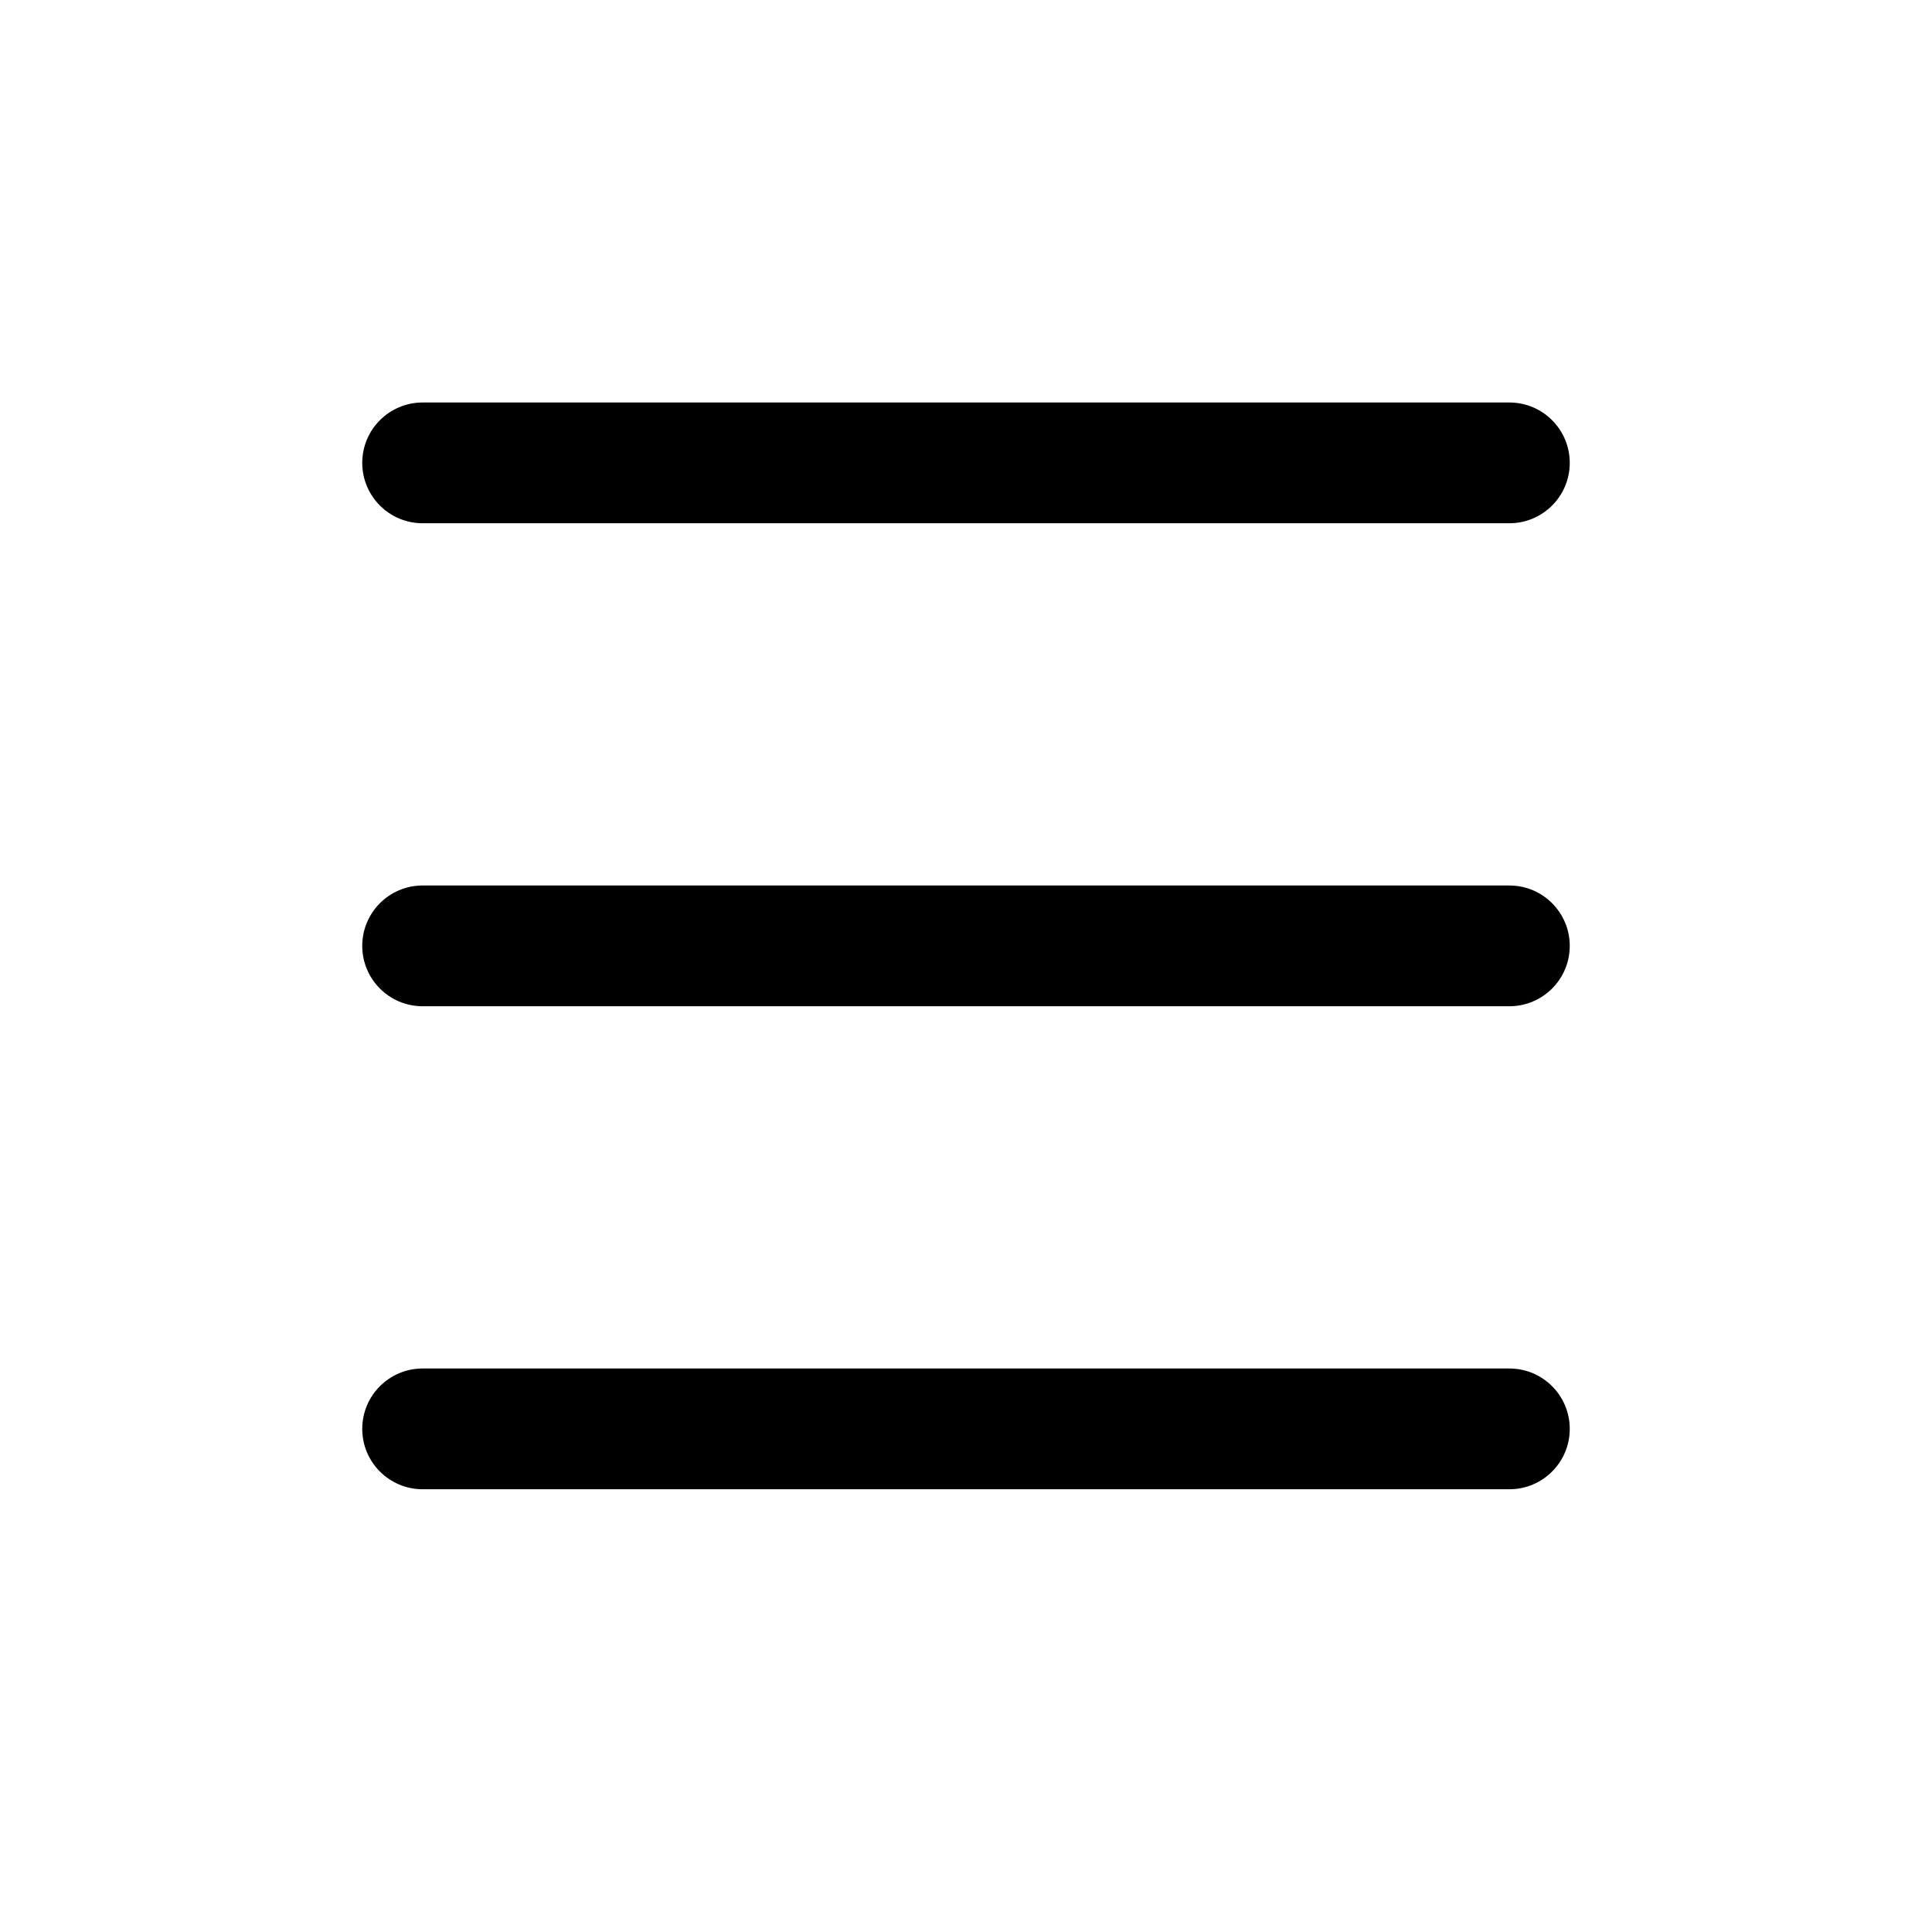
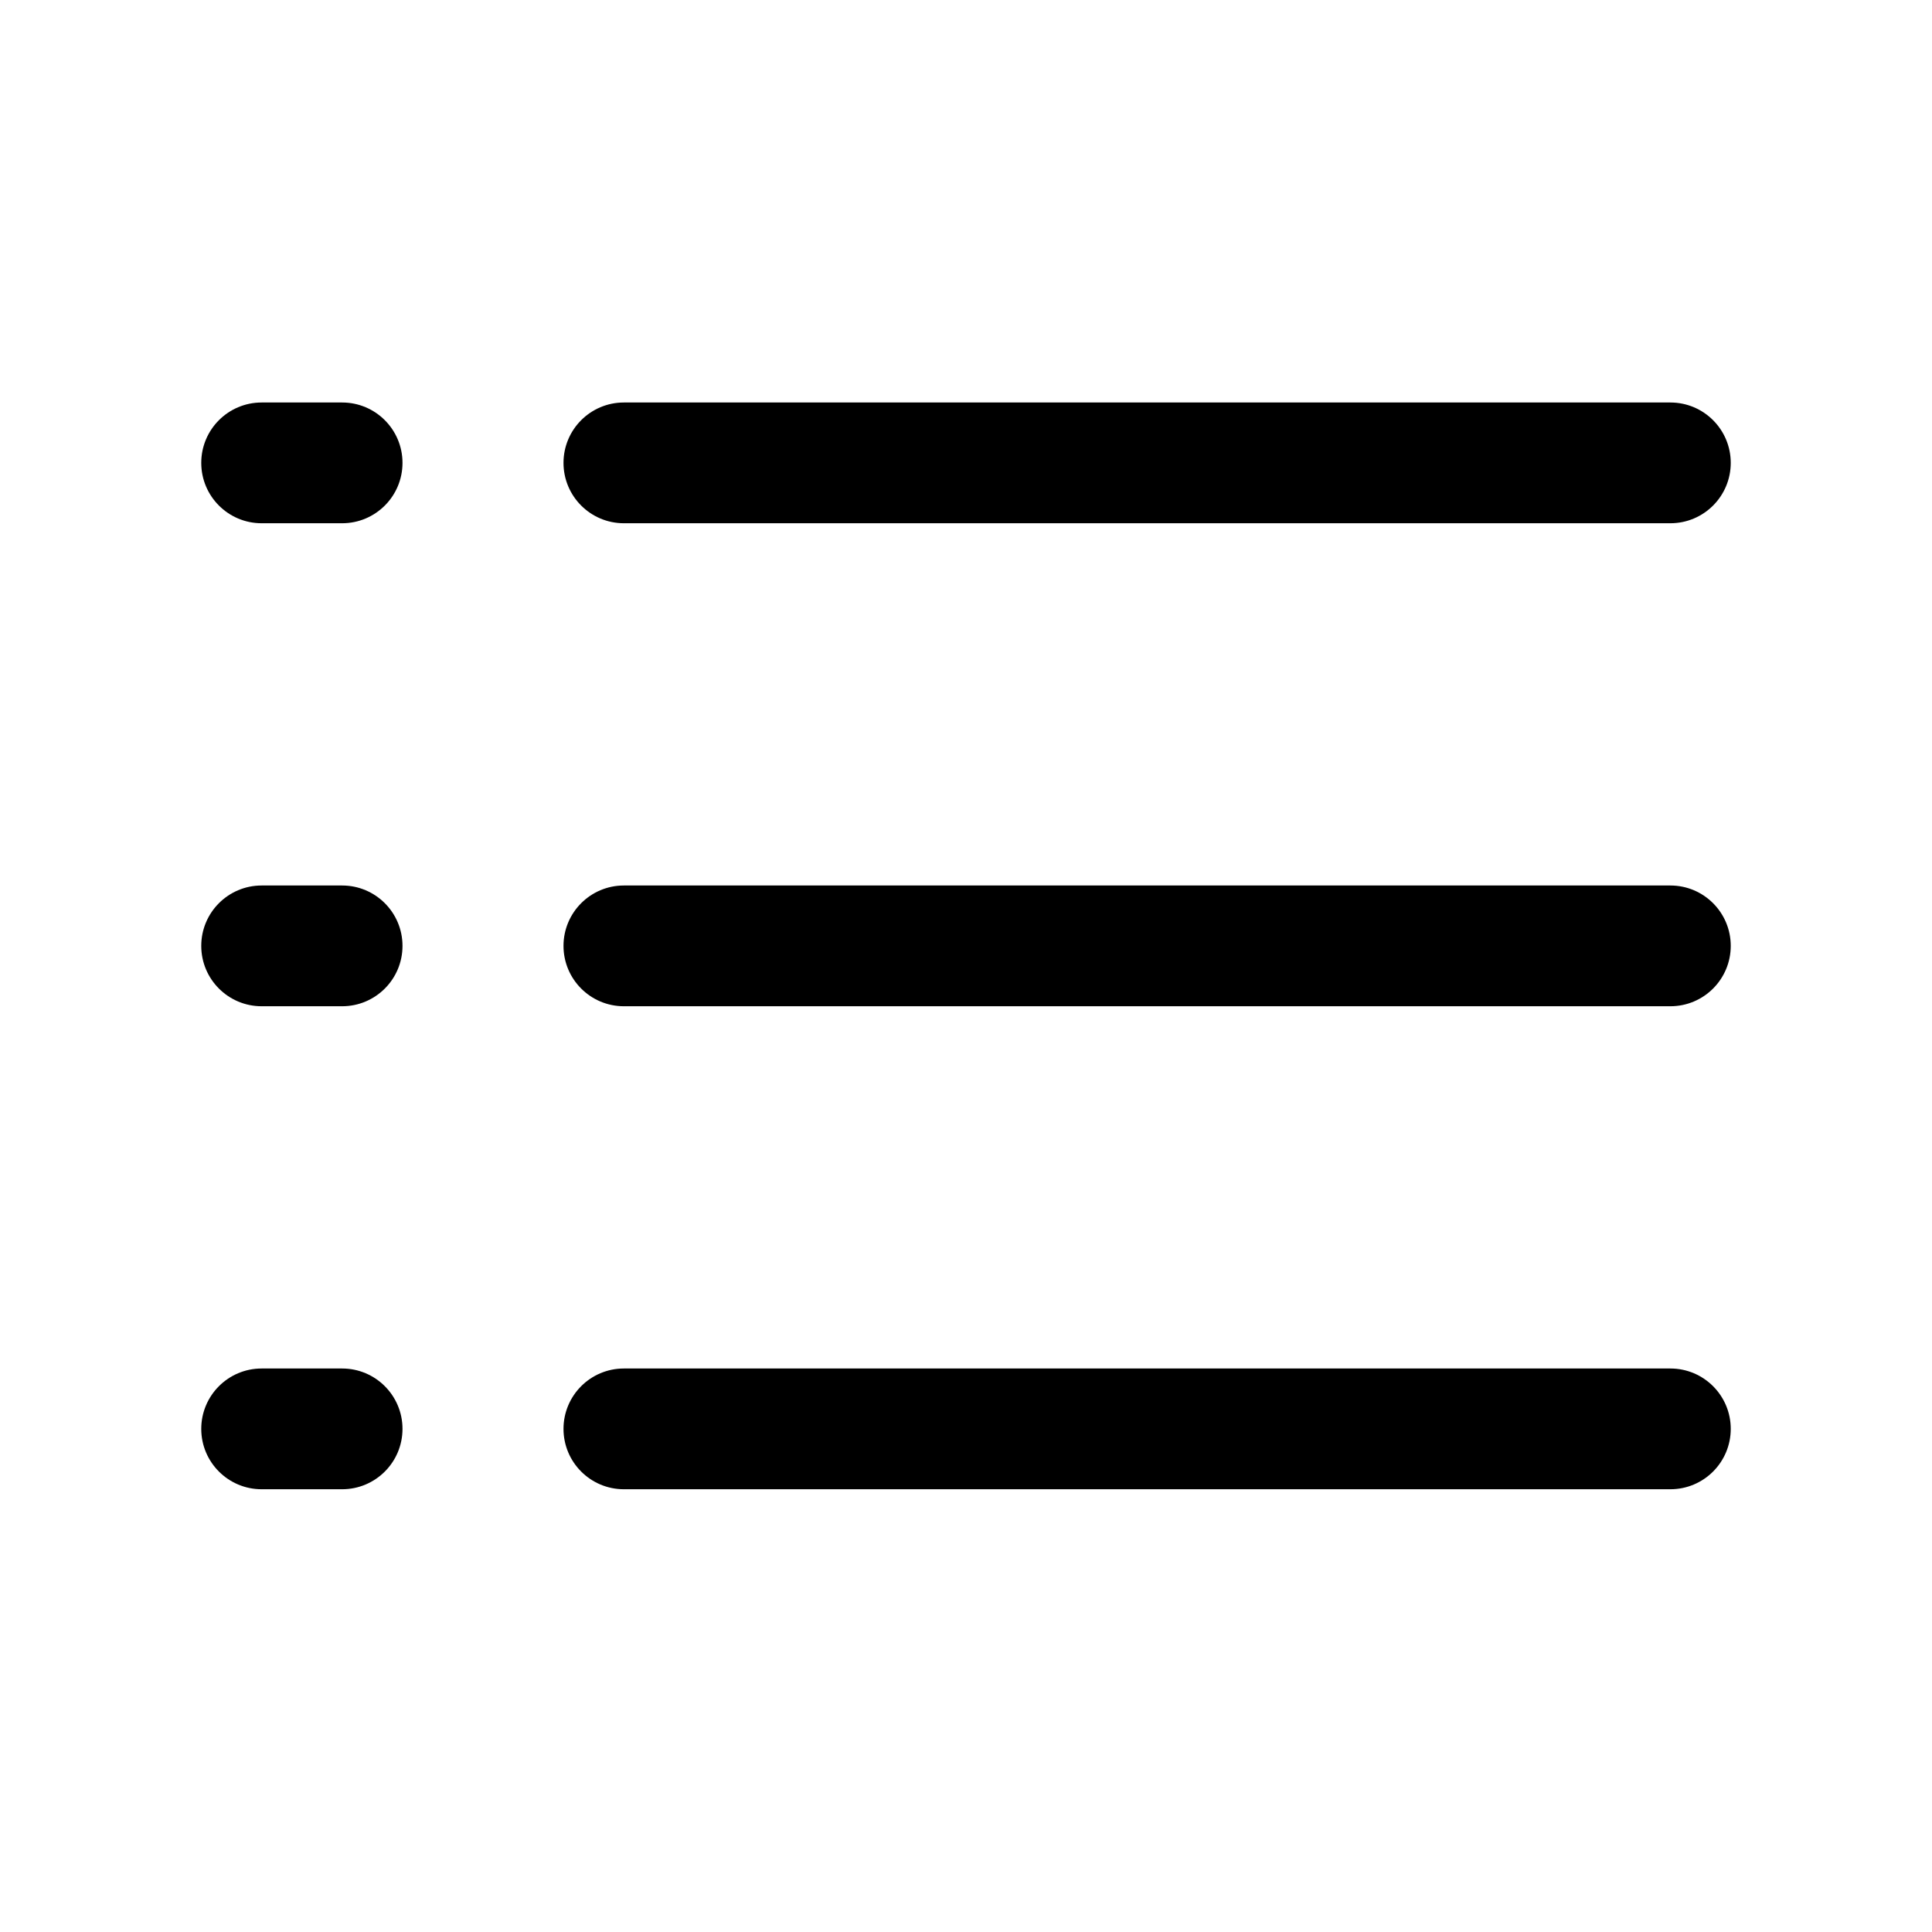
<svg xmlns="http://www.w3.org/2000/svg" width="24" height="24" fill="none" viewBox="0 0 24 24">
-   <g fill="currentColor">
-     <path d="M4.5 5.75A.75.75 0 015.25 5h13.5a.75.75 0 010 1.5H5.25a.75.75 0 01-.75-.75zM4.5 11.75a.75.75 0 01.75-.75h13.5a.75.75 0 010 1.5H5.25a.75.75 0 01-.75-.75zM5.25 17a.75.75 0 000 1.5h13.5a.75.75 0 000-1.5H5.25z" />
-   </g>
+   <path fill="currentColor" fill-rule="evenodd" d="M2.5 5.75A.75.75 0 013.25 5h1a.75.75 0 010 1.5h-1a.75.75 0 01-.75-.75zm4.5 0A.75.75 0 017.75 5h13a.75.75 0 010 1.5h-13A.75.75 0 017 5.75zm-4.5 6a.75.75 0 01.75-.75h1a.75.75 0 010 1.5h-1a.75.75 0 01-.75-.75zm4.5 0a.75.75 0 01.75-.75h13a.75.75 0 010 1.5h-13a.75.75 0 01-.75-.75zm-4.5 6a.75.75 0 01.75-.75h1a.75.75 0 010 1.5h-1a.75.75 0 01-.75-.75zm4.5 0a.75.75 0 01.75-.75h13a.75.75 0 010 1.5h-13a.75.75 0 01-.75-.75z" clip-rule="evenodd" />
</svg>
